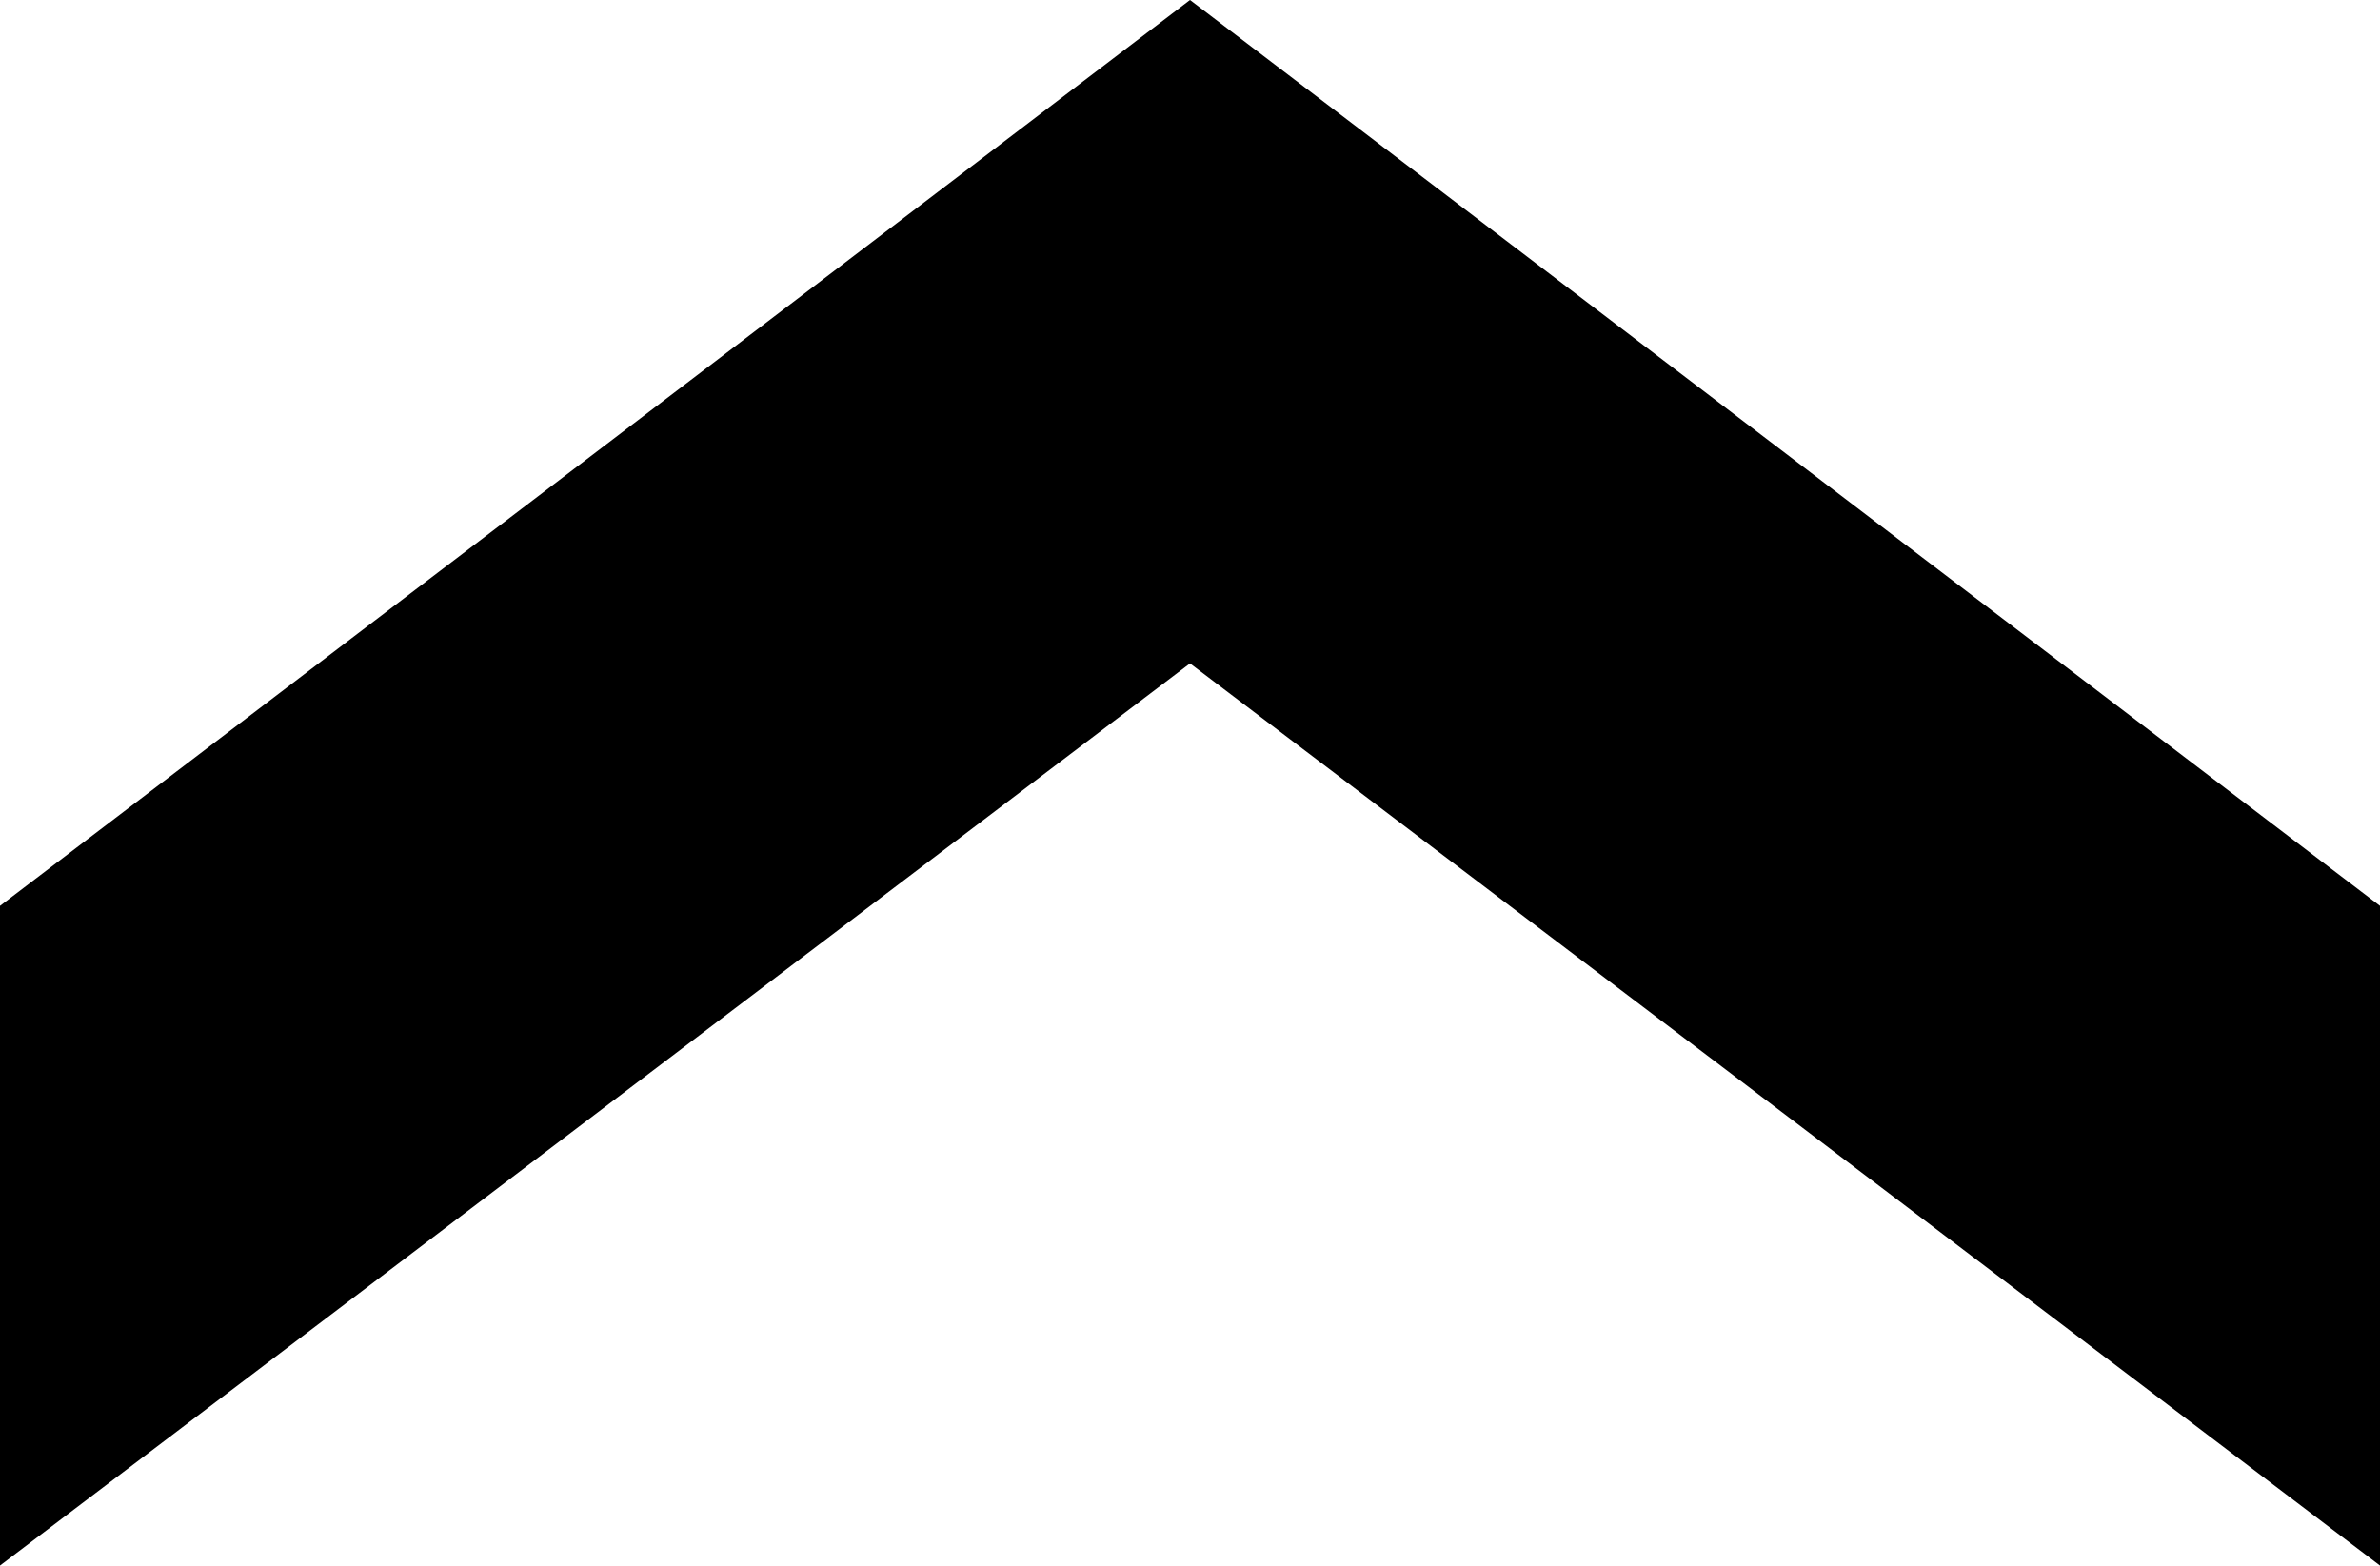
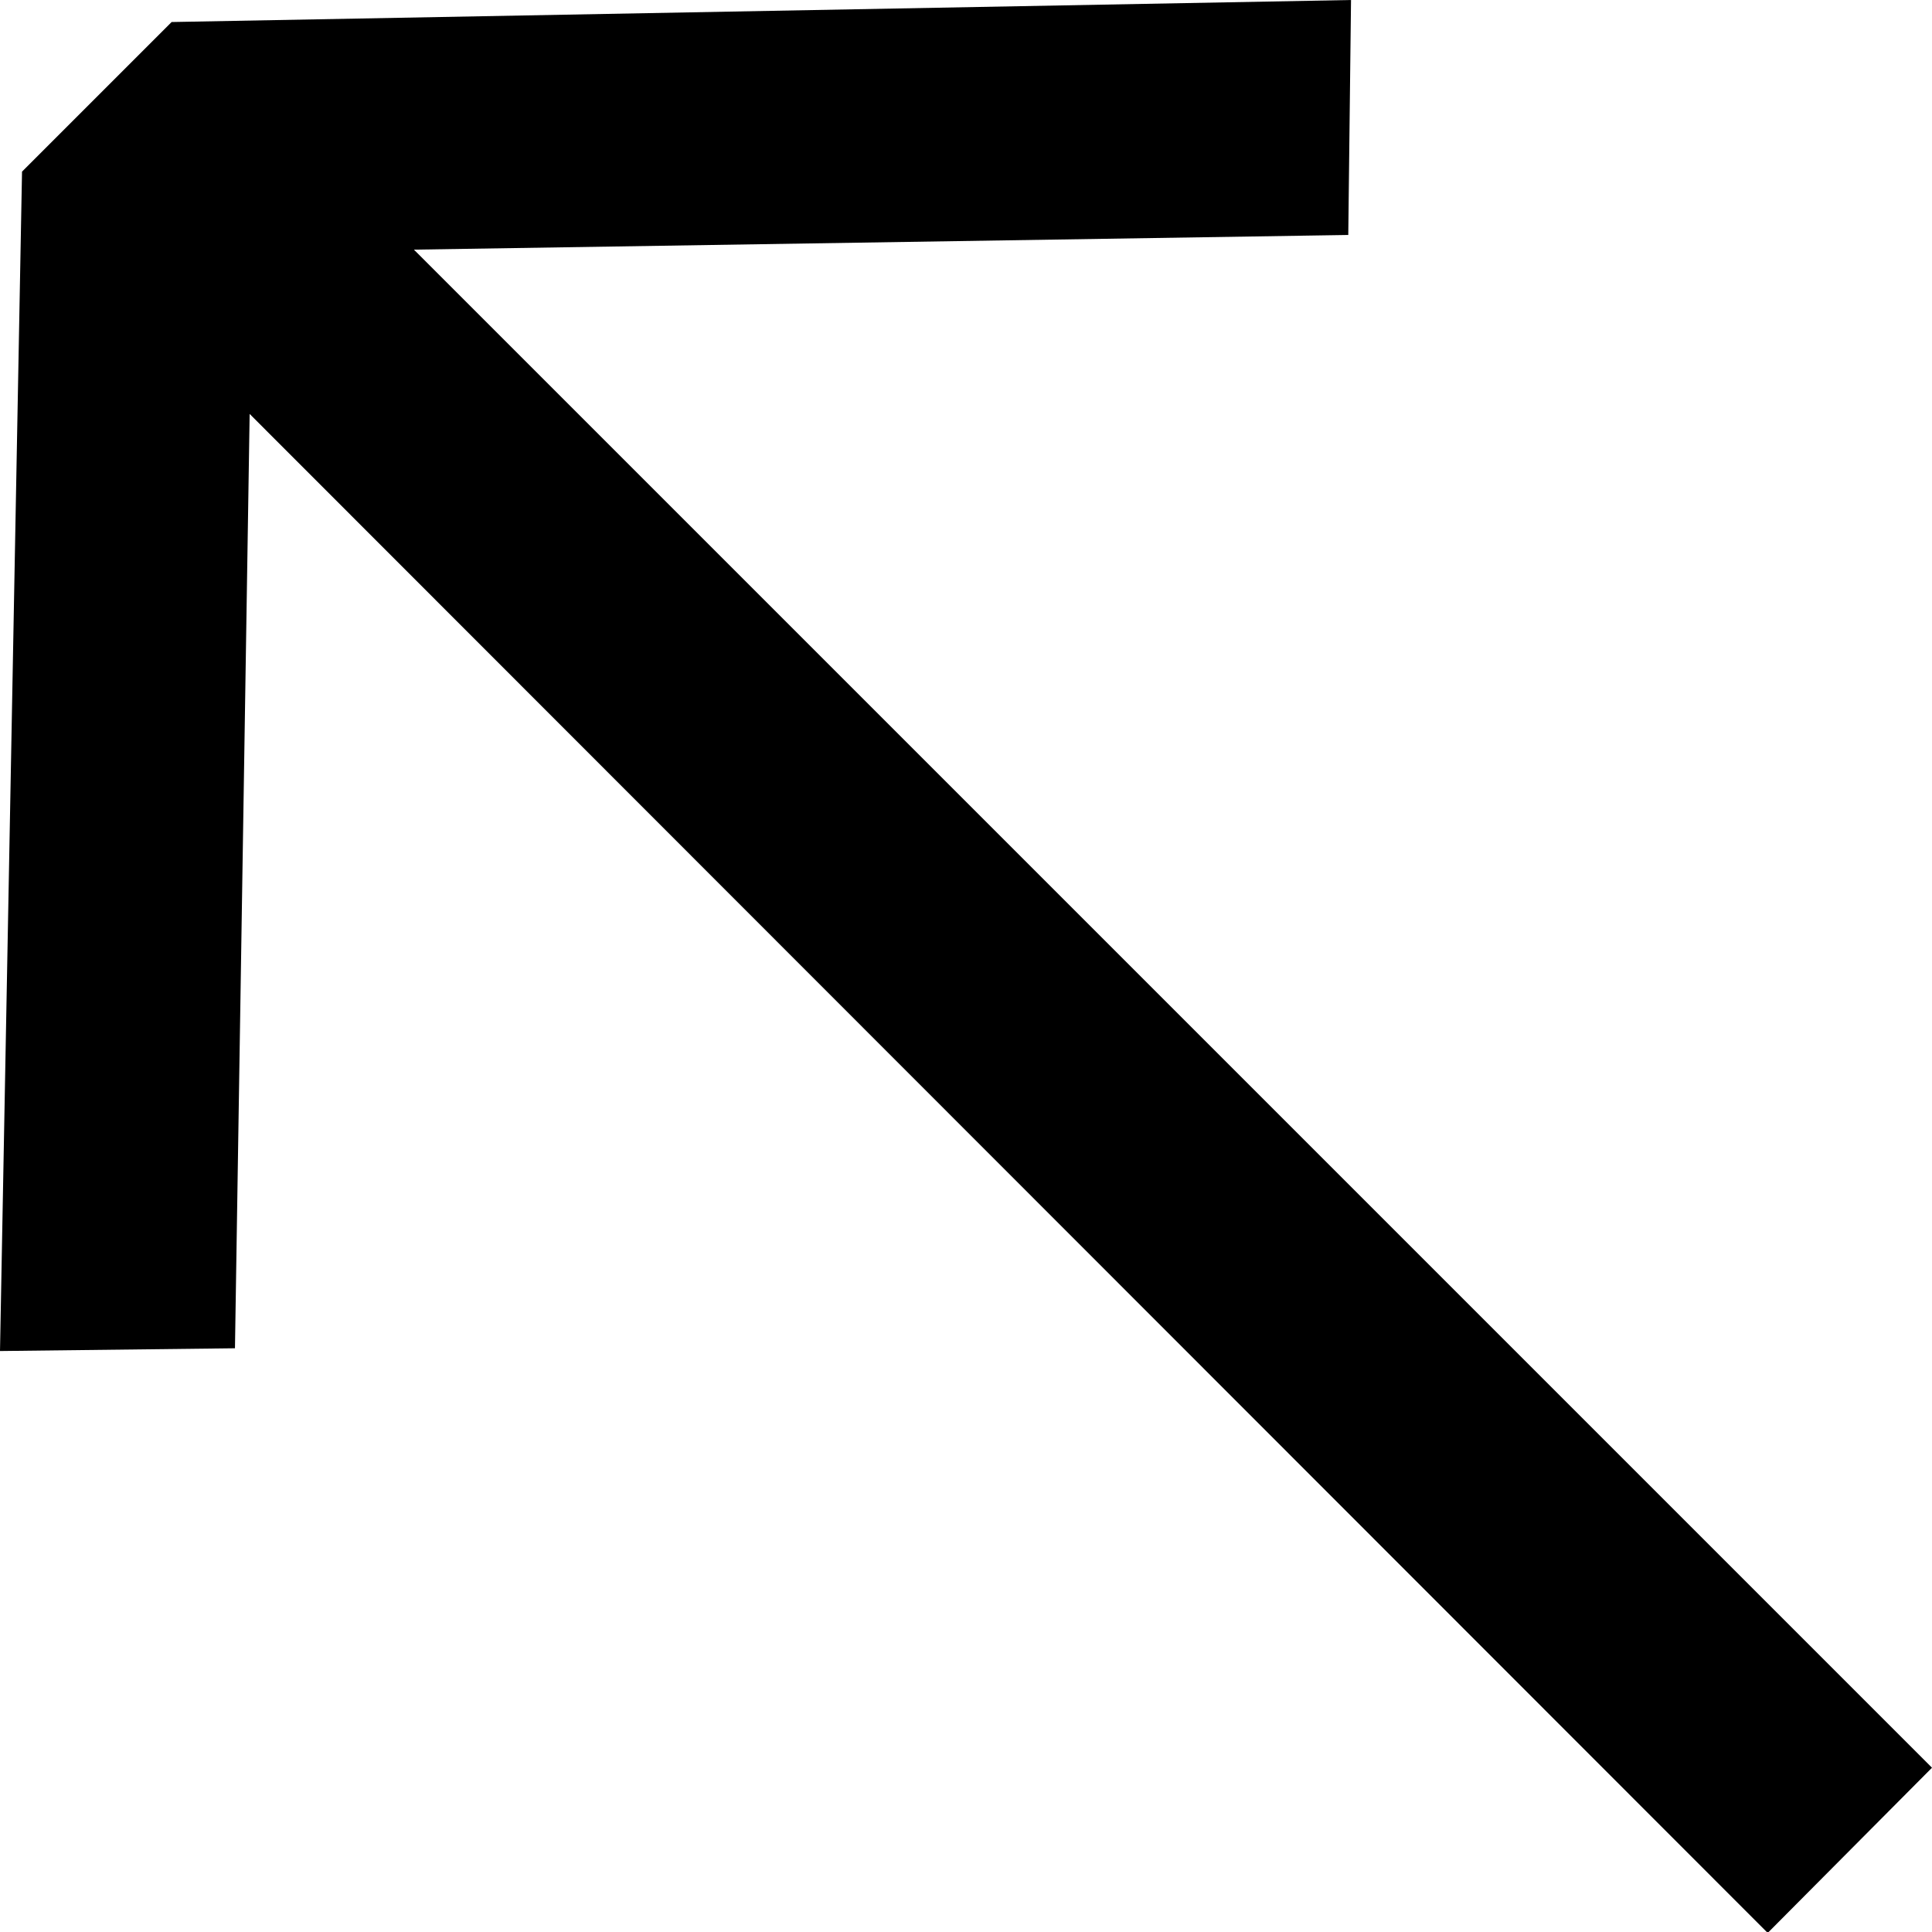
- <svg xmlns="http://www.w3.org/2000/svg" id="Layer_2" data-name="Layer 2" viewBox="0 0 32 21.05">
-   <defs>
-     <style>
-       .cls-1 {
-         stroke-width: 0px;
-       }
-     </style>
-   </defs>
-   <g id="Layer_1-2" data-name="Layer 1">
-     <polygon class="cls-1" points="32 12.18 32 21.05 16 8.92 0 21.05 0 12.18 16 0 32 12.18" />
-   </g>
+ <svg xmlns="http://www.w3.org/2000/svg" id="Layer_2" version="1.1" viewBox="0 0 21.05 21.05">
+   <path d="M14.69,2.56l-10.18.16,16.54,16.54-1.79,1.8L2.72,4.51l-.16,10.18-2.56.03L.24,1.87,1.87.24l12.85-.24-.03,2.56Z" />
</svg>
